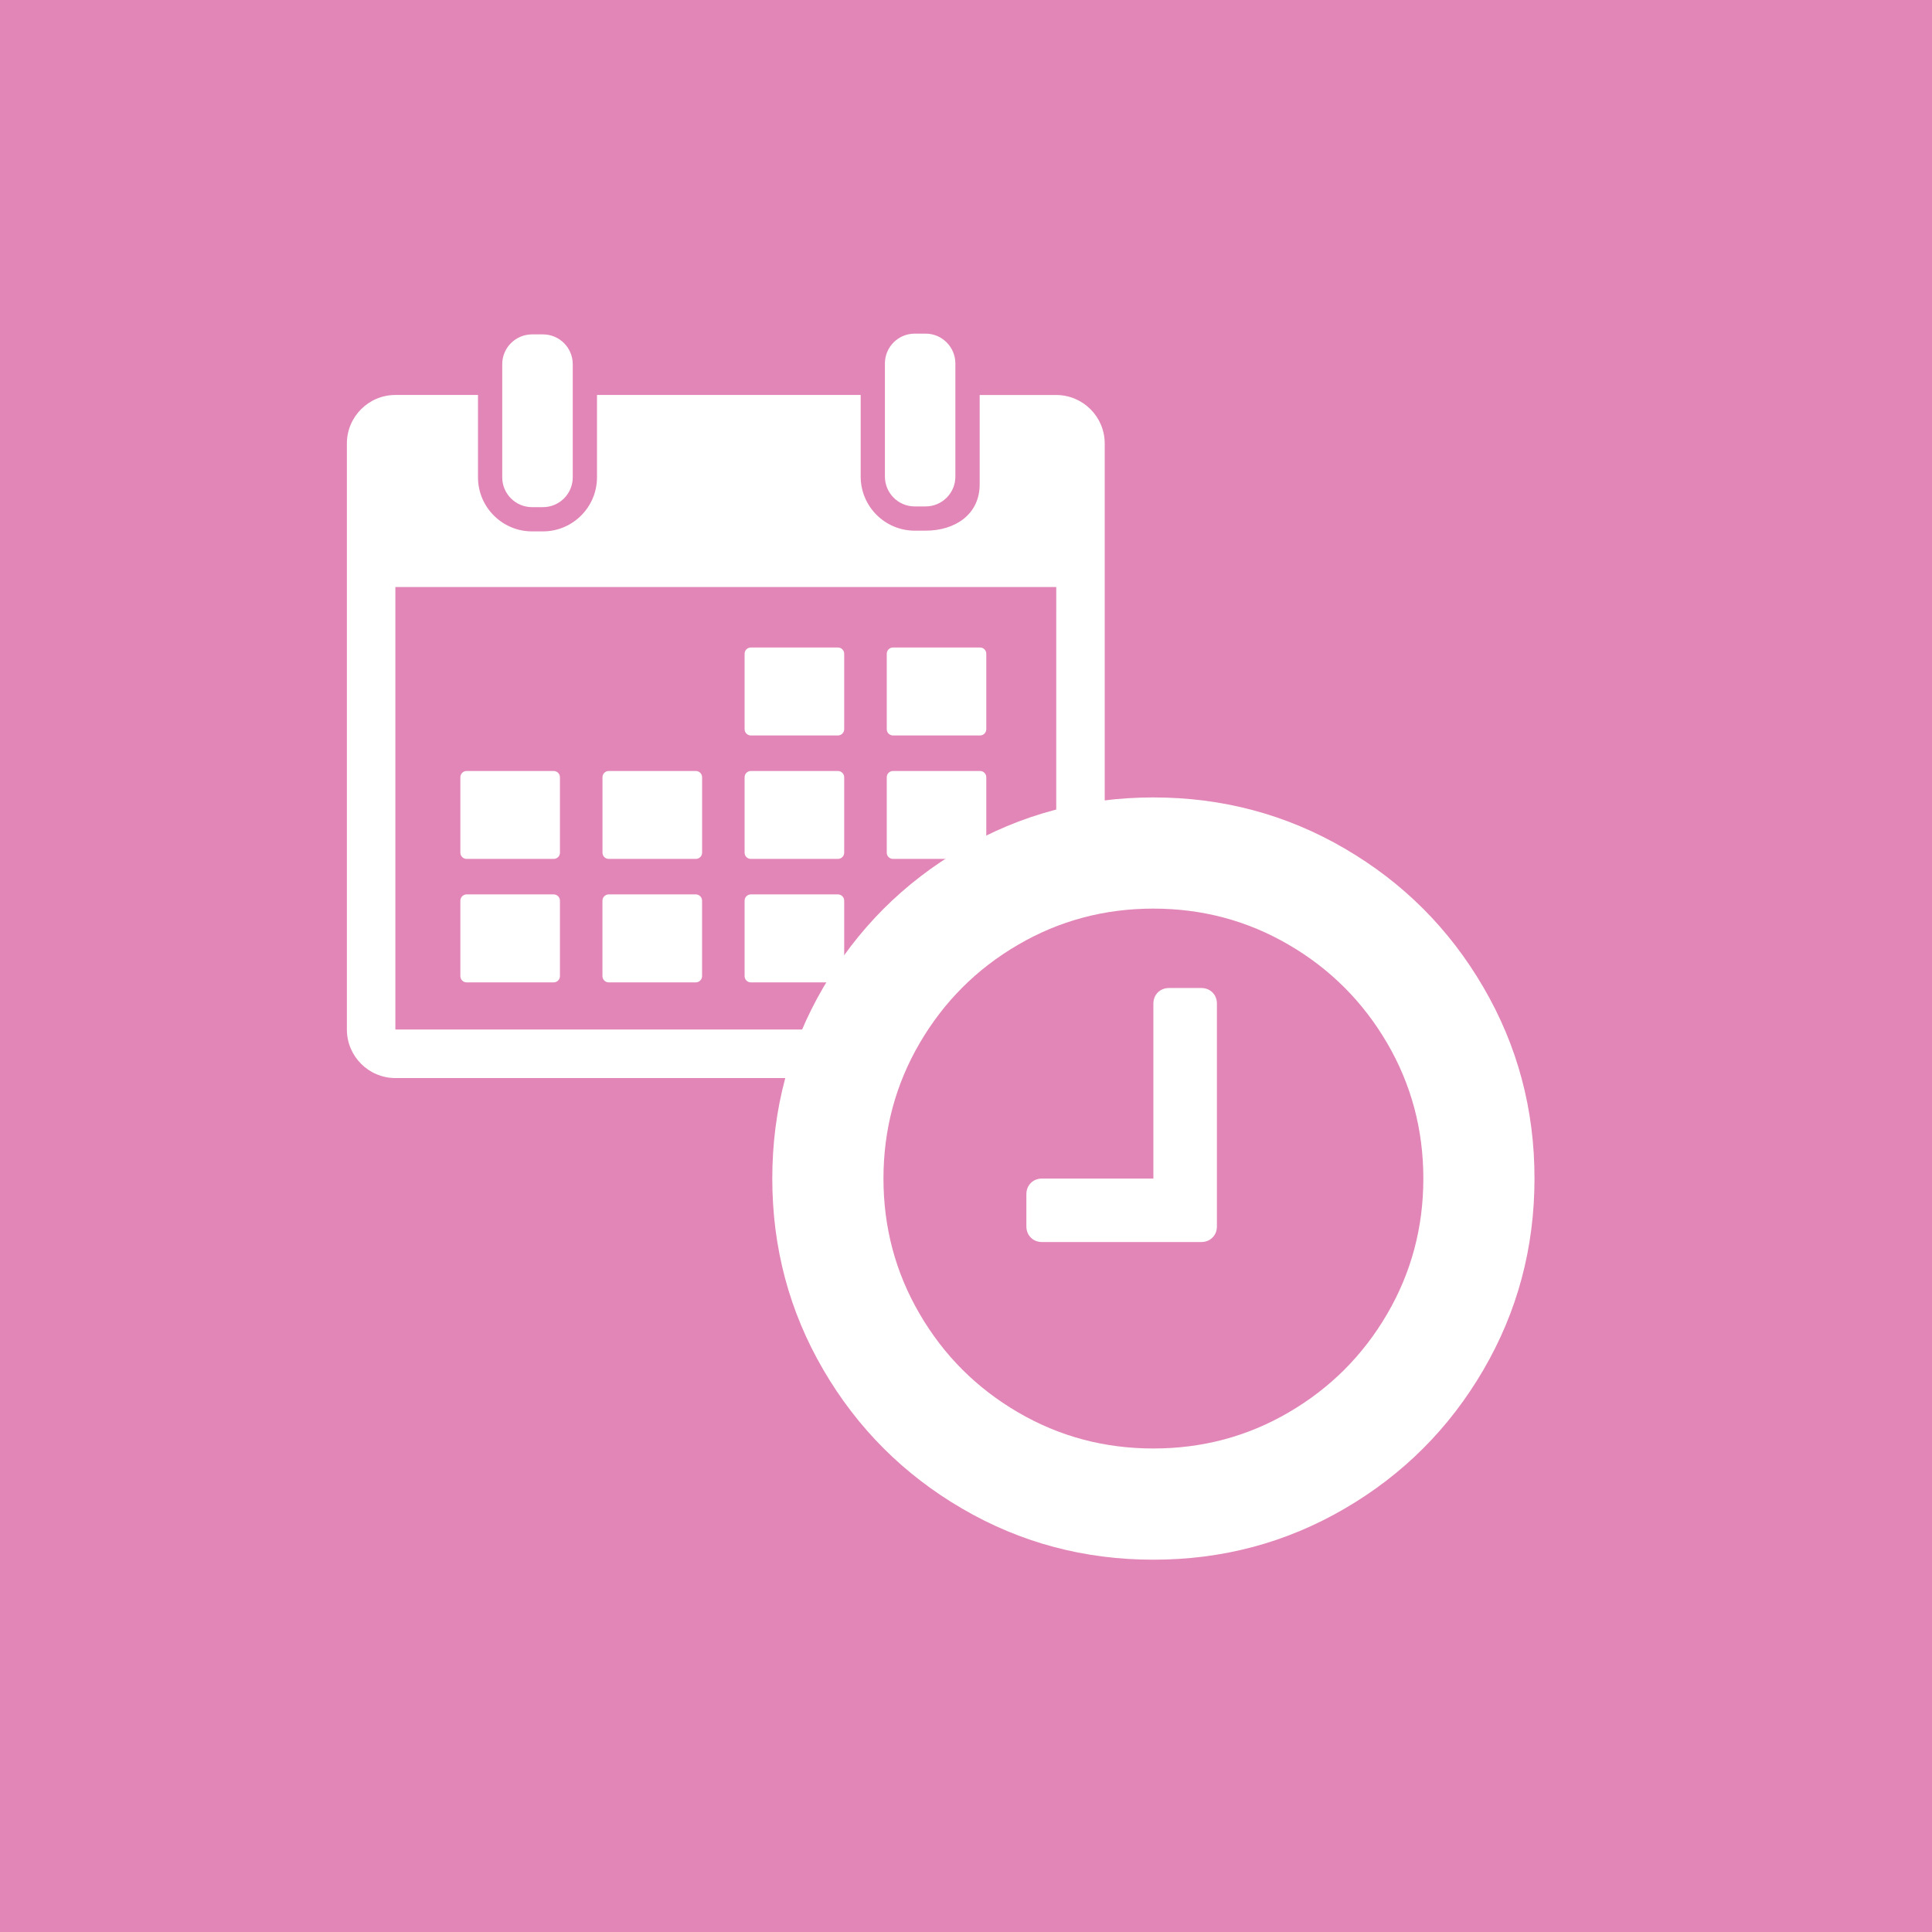
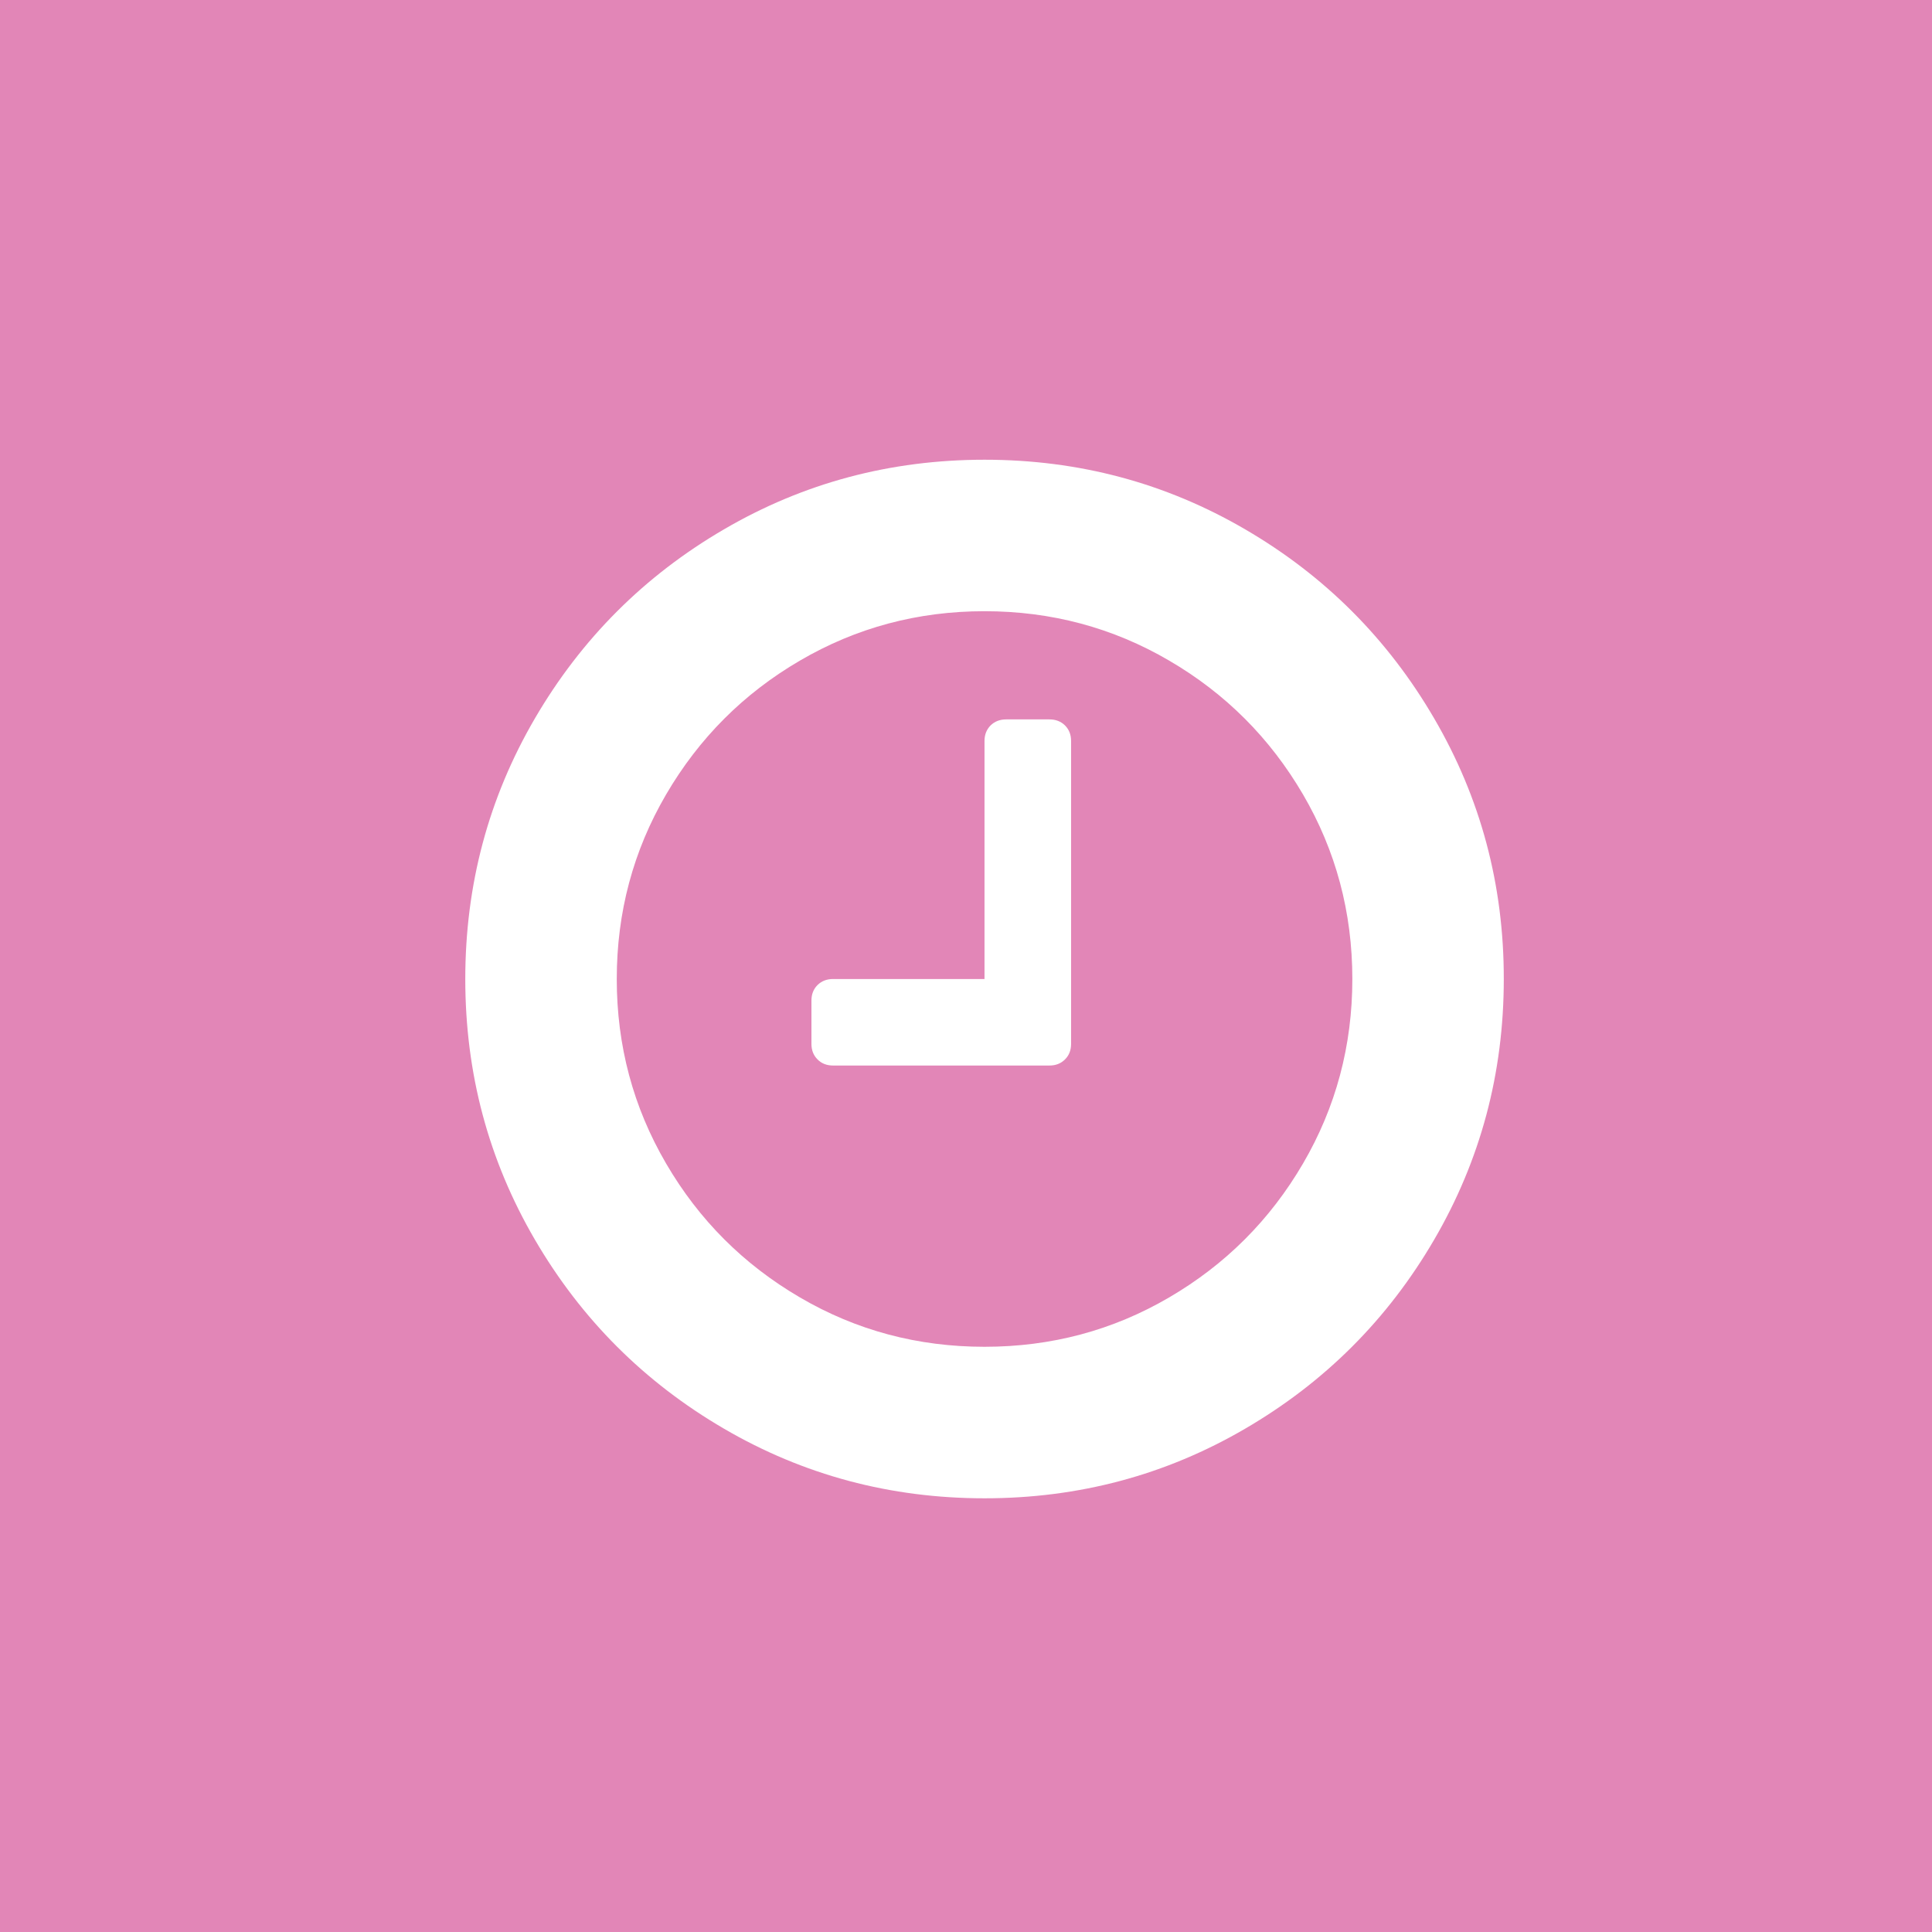
- <svg xmlns="http://www.w3.org/2000/svg" version="1.1" id="Ebene_1" x="0px" y="0px" width="64px" height="64px" viewBox="0 0 64 64" enable-background="new 0 0 64 64" xml:space="preserve">
-   <rect fill="#E286B7" width="64" height="64" />
+ <svg xmlns="http://www.w3.org/2000/svg" width="64" height="64">
  <g>
-     <g id="_x31_5_38_">
-       <g>
-         <path fill="#FFFFFF" d="M17.626,16.8h0.359c0.545,0,0.988-0.442,0.988-0.987v-2.728v-1.02c0-0.546-0.442-0.988-0.988-0.988     h-0.359c-0.546,0-0.989,0.442-0.989,0.988v1.02v2.728C16.638,16.358,17.08,16.8,17.626,16.8z" />
-         <path fill="#FFFFFF" d="M30.302,16.776h0.359c0.546,0,0.987-0.442,0.987-0.988v-2.961v-0.786c0-0.546-0.443-0.989-0.987-0.989     h-0.359c-0.547,0-0.988,0.442-0.988,0.989v0.786v2.961C29.314,16.333,29.755,16.776,30.302,16.776z" />
-         <path fill="#FFFFFF" d="M26.951,34.105H13.097v-14.66H34.99l-0.001,7.531c0.479-0.257,1.049-0.363,1.606-0.306V14.692     c0-0.887-0.721-1.607-1.607-1.607h-2.535v2.961c0,0.988-0.804,1.533-1.792,1.533h-0.359c-0.988,0-1.791-0.804-1.791-1.792v-2.703     h-8.735v2.728c0,0.988-0.803,1.791-1.791,1.791h-0.359c-0.988,0-1.792-0.803-1.792-1.791v-2.728h-2.737     c-0.885,0-1.606,0.721-1.606,1.607v19.414c0,0.885,0.72,1.607,1.606,1.607h13.317C26.417,35.131,26.599,34.557,26.951,34.105z" />
-         <path fill="#FFFFFF" d="M24.873,24.363h2.884c0.114,0,0.208-0.093,0.208-0.208v-2.499c0-0.114-0.094-0.207-0.208-0.207h-2.884     c-0.115,0-0.207,0.092-0.207,0.207v2.499C24.666,24.27,24.758,24.363,24.873,24.363z" />
-         <path fill="#FFFFFF" d="M29.581,24.363h2.886c0.113,0,0.205-0.093,0.205-0.208v-2.499c0-0.114-0.092-0.207-0.205-0.207h-2.886     c-0.113,0-0.206,0.092-0.206,0.207v2.499C29.375,24.27,29.467,24.363,29.581,24.363z" />
-         <path fill="#FFFFFF" d="M15.457,28.452h2.884c0.115,0,0.208-0.091,0.208-0.206v-2.498c0-0.115-0.093-0.208-0.208-0.208h-2.884     c-0.114,0-0.207,0.093-0.207,0.208v2.498C15.25,28.361,15.343,28.452,15.457,28.452z" />
-         <path fill="#FFFFFF" d="M20.166,28.452h2.884c0.114,0,0.208-0.091,0.208-0.206v-2.498c0-0.115-0.093-0.208-0.208-0.208h-2.884     c-0.115,0-0.208,0.093-0.208,0.208v2.498C19.958,28.361,20.05,28.452,20.166,28.452z" />
-         <path fill="#FFFFFF" d="M24.873,28.452h2.884c0.114,0,0.208-0.091,0.208-0.206v-2.498c0-0.115-0.094-0.208-0.208-0.208h-2.884     c-0.115,0-0.207,0.093-0.207,0.208v2.498C24.666,28.361,24.758,28.452,24.873,28.452z" />
-         <path fill="#FFFFFF" d="M29.581,28.452h2.886c0.113,0,0.205-0.091,0.205-0.206v-2.498c0-0.115-0.092-0.208-0.205-0.208h-2.886     c-0.113,0-0.206,0.093-0.206,0.208v2.498C29.375,28.361,29.467,28.452,29.581,28.452z" />
-         <path fill="#FFFFFF" d="M18.341,29.628h-2.884c-0.114,0-0.207,0.094-0.207,0.209v2.497c0,0.115,0.092,0.209,0.207,0.209h2.884     c0.115,0,0.208-0.094,0.208-0.209v-2.497C18.549,29.722,18.456,29.628,18.341,29.628z" />
-         <path fill="#FFFFFF" d="M23.049,29.628h-2.884c-0.115,0-0.208,0.094-0.208,0.209v2.497c0,0.115,0.093,0.209,0.208,0.209h2.884     c0.114,0,0.208-0.094,0.208-0.209v-2.497C23.257,29.722,23.164,29.628,23.049,29.628z" />
-         <path fill="#FFFFFF" d="M27.757,29.628h-2.884c-0.115,0-0.207,0.094-0.207,0.209v2.497c0,0.115,0.092,0.209,0.207,0.209h2.884     c0.115,0,0.208-0.094,0.208-0.209v-2.497C27.965,29.722,27.873,29.628,27.757,29.628z" />
+     <rect fill="none" id="canvas_background" height="402" width="582" y="-1" x="-1" />
+   </g>
+   <g>
+     <rect id="svg_1" height="64" width="64" fill="#E286B7" />
+     <g stroke="null" id="svg_16">
+       <g stroke="null" id="svg_17">
+         <path stroke="null" id="svg_18" d="m47.508,23.797c-1.536,-2.635 -3.621,-4.724 -6.259,-6.261c-2.635,-1.538 -5.514,-2.307 -8.633,-2.307c-3.121,0 -6,0.768 -8.635,2.307c-2.636,1.537 -4.722,3.624 -6.261,6.261c-1.538,2.635 -2.307,5.514 -2.307,8.635s0.768,5.998 2.307,8.635c1.538,2.635 3.624,4.721 6.261,6.259c2.635,1.538 5.514,2.307 8.633,2.307c3.121,0 6,-0.768 8.635,-2.307c2.638,-1.538 4.724,-3.624 6.259,-6.259c1.538,-2.638 2.307,-5.517 2.307,-8.635c0.003,-3.121 -0.768,-6 -2.307,-8.635zm-4.344,14.747c-1.091,1.868 -2.568,3.345 -4.436,4.436c-1.865,1.091 -3.903,1.634 -6.115,1.634c-2.209,0 -4.247,-0.542 -6.112,-1.634c-1.868,-1.091 -3.346,-2.568 -4.435,-4.436c-1.09,-1.865 -1.635,-3.903 -1.635,-6.112c0,-2.211 0.545,-4.25 1.635,-6.115s2.567,-3.346 4.435,-4.435c1.865,-1.091 3.903,-1.635 6.112,-1.635c2.211,0 4.25,0.544 6.115,1.635c1.868,1.089 3.345,2.57 4.436,4.435c1.089,1.865 1.634,3.903 1.634,6.115c0,2.209 -0.545,4.247 -1.634,6.112z" fill="#FFFFFF" />
+         <path stroke="null" id="svg_19" d="m34.766,23.831l-1.435,0c-0.21,0 -0.38,0.067 -0.516,0.199c-0.134,0.136 -0.202,0.307 -0.202,0.516l0,7.885l-5.017,0c-0.207,0 -0.38,0.067 -0.514,0.199c-0.136,0.136 -0.202,0.307 -0.202,0.516l0,1.435c0,0.207 0.067,0.38 0.202,0.514c0.134,0.136 0.307,0.202 0.514,0.202l7.169,0c0.207,0 0.38,-0.067 0.514,-0.202c0.136,-0.134 0.202,-0.307 0.202,-0.514l0,-10.035c0,-0.21 -0.067,-0.38 -0.202,-0.516c-0.134,-0.132 -0.307,-0.199 -0.514,-0.199z" fill="#FFFFFF" />
      </g>
    </g>
  </g>
-   <g>
-     <g>
-       <path fill="#FFFFFF" d="M49.139,32.704c-1.127-1.934-2.658-3.467-4.594-4.595c-1.934-1.129-4.047-1.693-6.336-1.693    c-2.291,0-4.404,0.564-6.338,1.693c-1.935,1.128-3.466,2.66-4.595,4.595c-1.129,1.934-1.693,4.047-1.693,6.338    s0.564,4.402,1.693,6.338c1.129,1.934,2.66,3.465,4.595,4.594c1.934,1.129,4.047,1.693,6.336,1.693    c2.291,0,4.404-0.564,6.338-1.693c1.936-1.129,3.467-2.66,4.594-4.594c1.129-1.936,1.693-4.049,1.693-6.338    C50.834,36.751,50.268,34.638,49.139,32.704z M45.951,43.528c-0.801,1.371-1.885,2.455-3.256,3.256    c-1.369,0.801-2.865,1.199-4.488,1.199c-1.621,0-3.117-0.398-4.486-1.199c-1.371-0.801-2.456-1.885-3.255-3.256    c-0.8-1.369-1.2-2.865-1.2-4.486c0-1.623,0.4-3.119,1.2-4.488s1.884-2.456,3.255-3.255c1.369-0.801,2.865-1.2,4.486-1.2    c1.623,0,3.119,0.399,4.488,1.2c1.371,0.799,2.455,1.886,3.256,3.255c0.799,1.369,1.199,2.865,1.199,4.488    C47.15,40.663,46.75,42.159,45.951,43.528z" />
-       <path fill="#FFFFFF" d="M39.787,32.729h-1.053c-0.154,0-0.279,0.049-0.379,0.146c-0.098,0.1-0.148,0.225-0.148,0.379v5.787h-3.682    c-0.152,0-0.279,0.049-0.377,0.146c-0.1,0.1-0.148,0.225-0.148,0.379v1.053c0,0.152,0.049,0.279,0.148,0.377    c0.098,0.1,0.225,0.148,0.377,0.148h5.262c0.152,0,0.279-0.049,0.377-0.148c0.1-0.098,0.148-0.225,0.148-0.377v-7.365    c0-0.154-0.049-0.279-0.148-0.379C40.066,32.778,39.939,32.729,39.787,32.729z" />
-     </g>
-   </g>
</svg>
